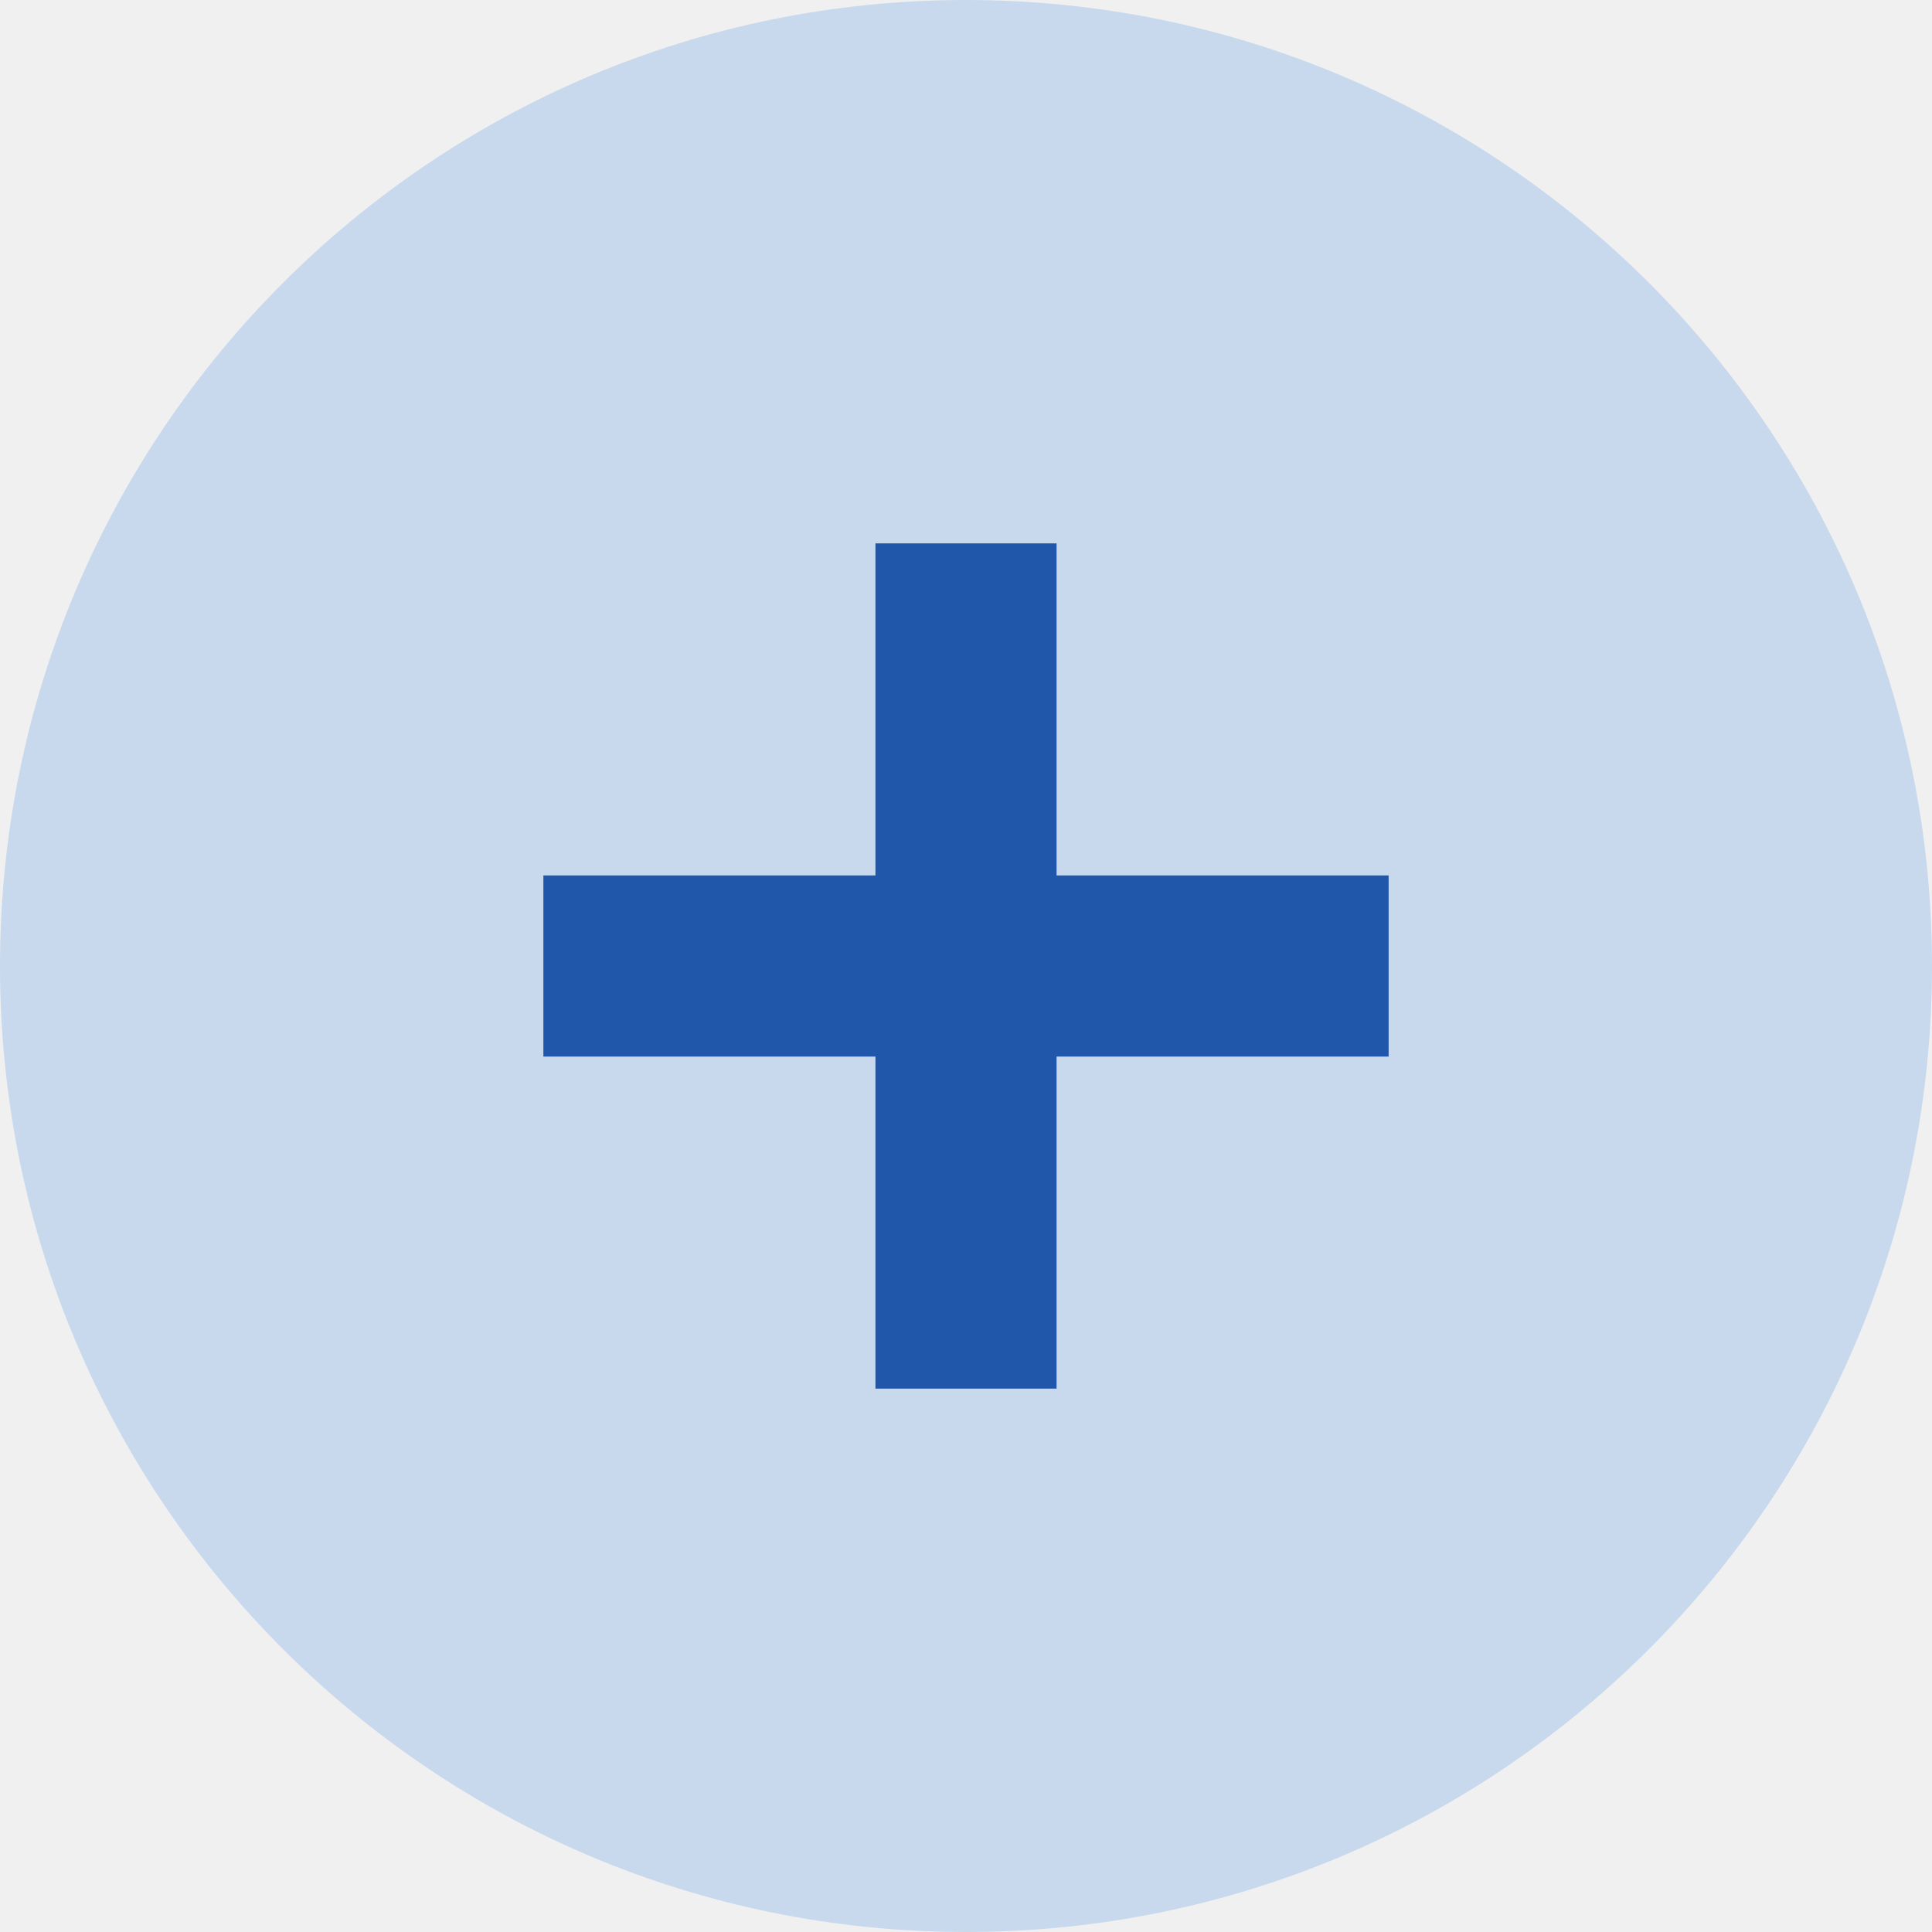
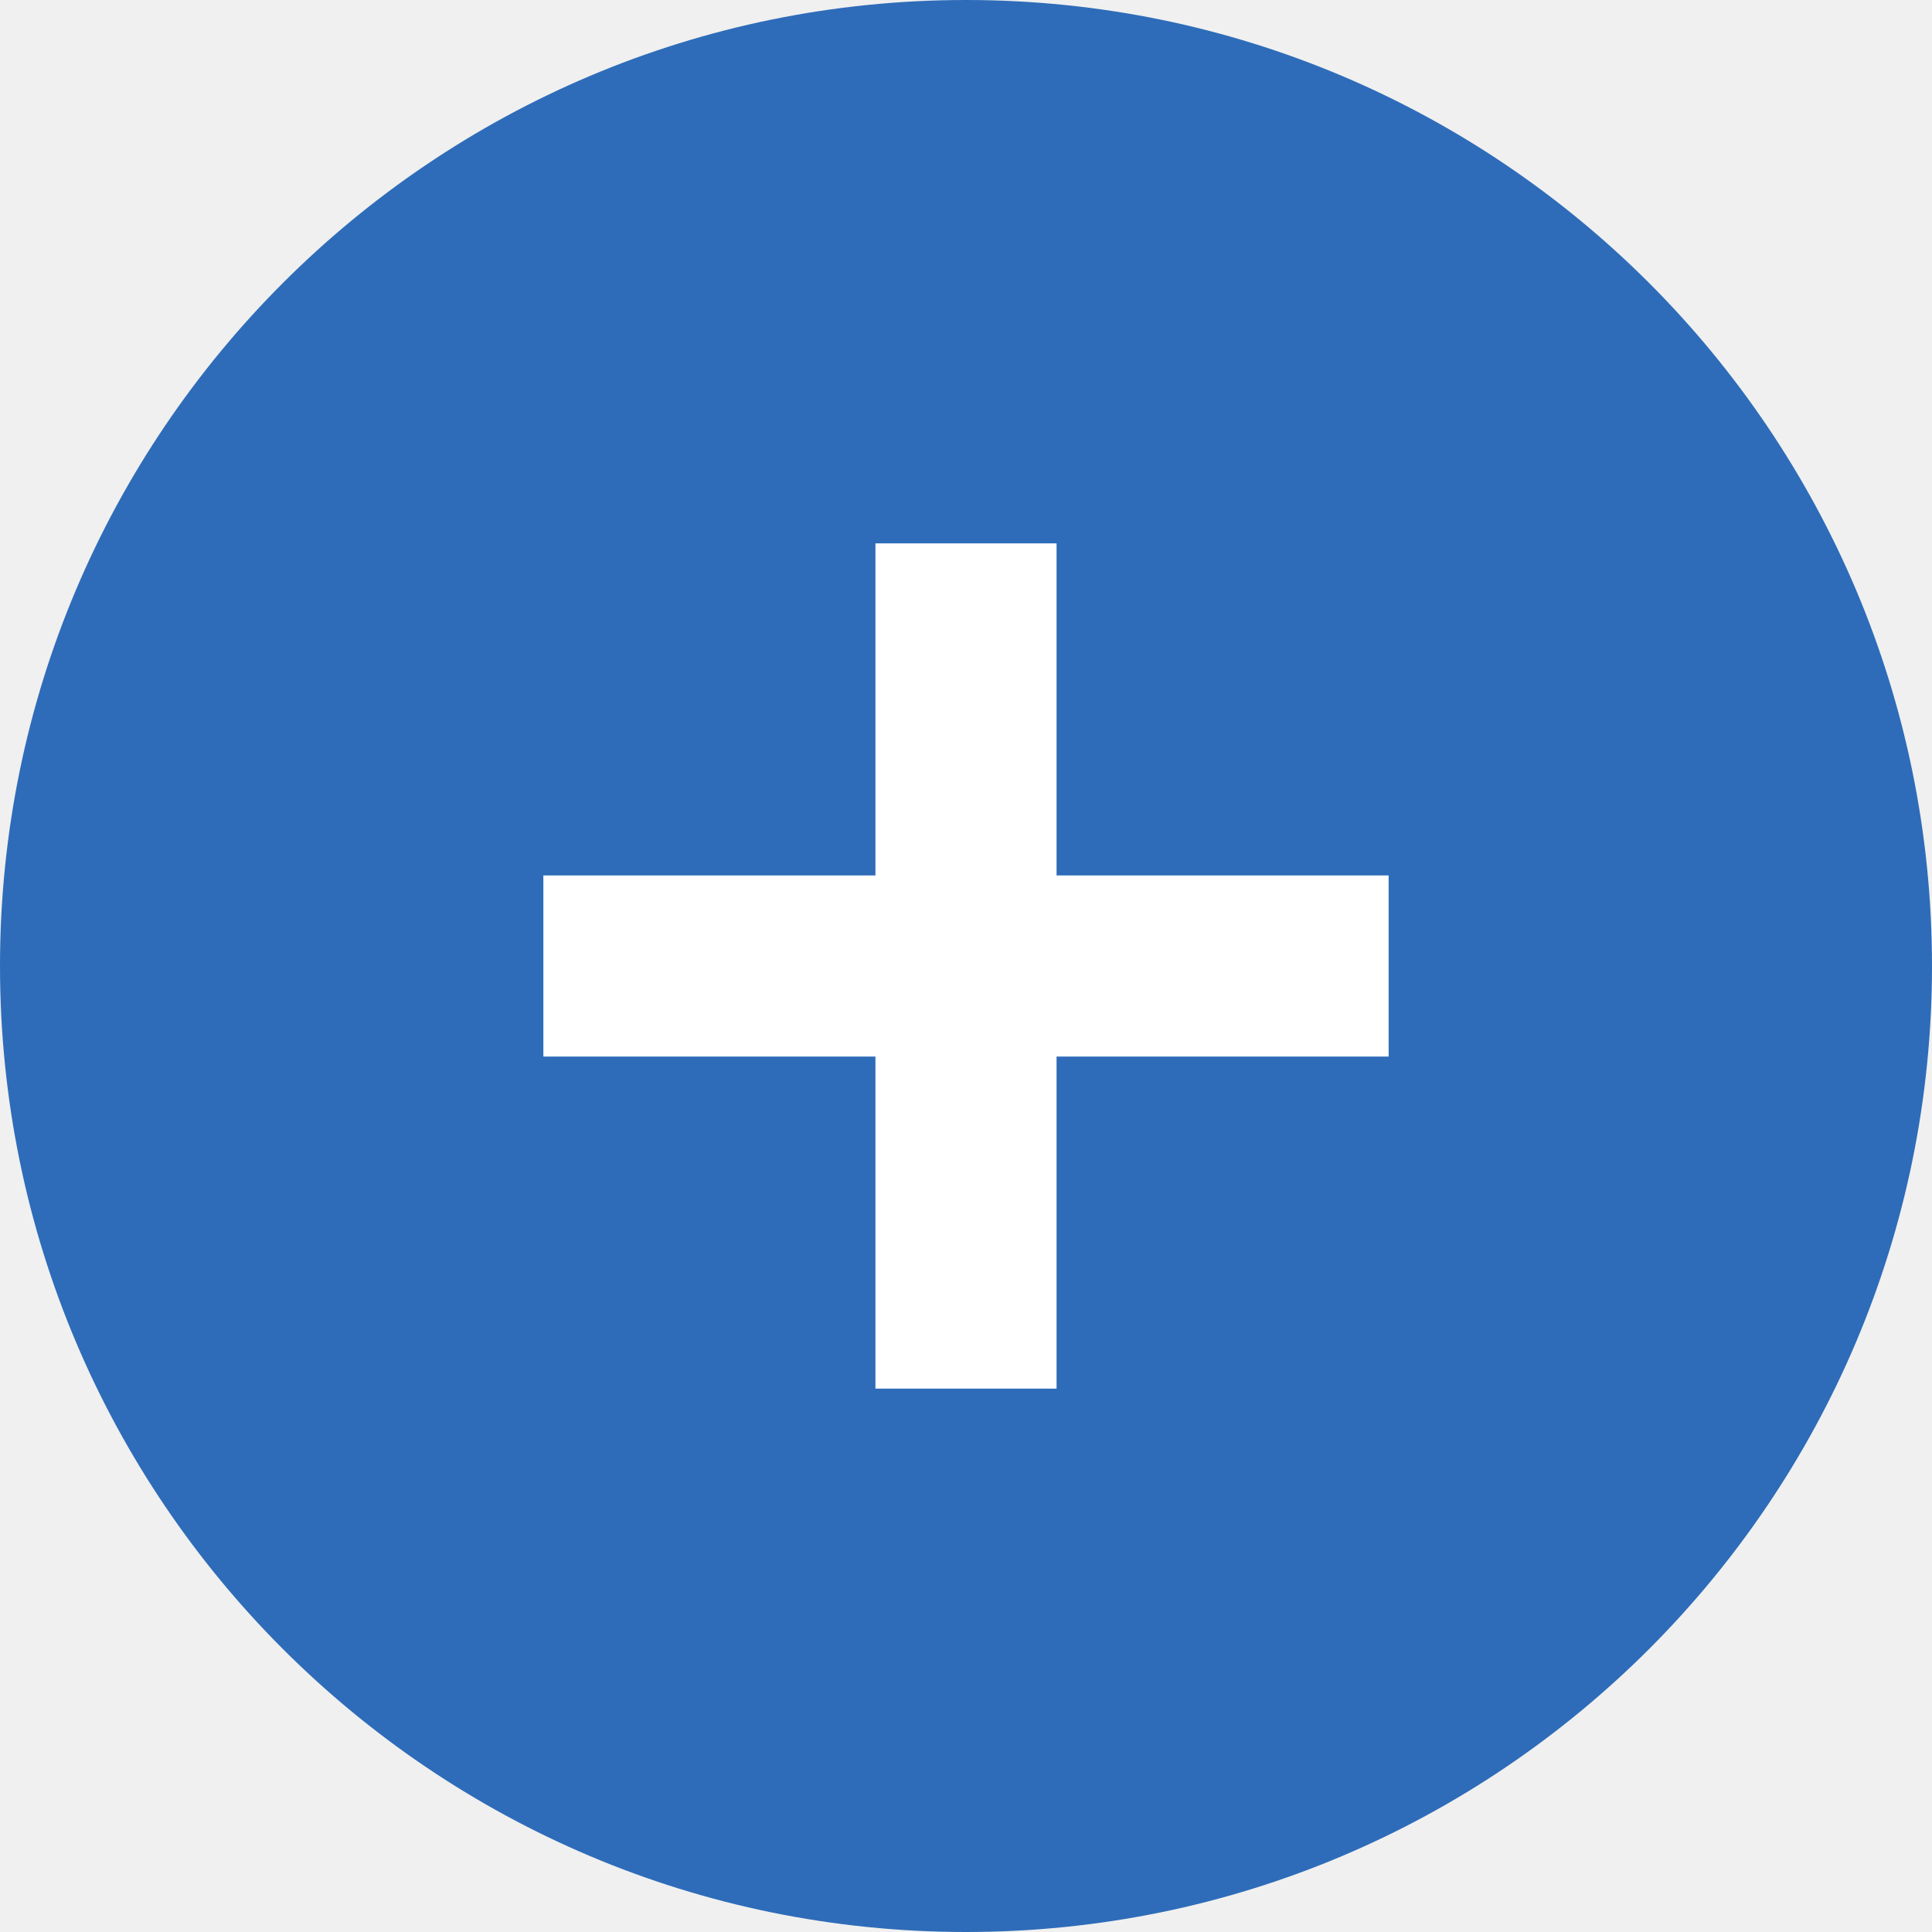
<svg xmlns="http://www.w3.org/2000/svg" width="32" height="32" viewBox="0 0 32 32">
  <g transform="translate(-307 -3613)">
    <g transform="translate(-545 2886)">
-       <path d="M16,0A16,16,0,1,1,0,16,16,16,0,0,1,16,0Z" transform="translate(852 727)" fill="#c8d9ee" />
+       <path d="M16,0A16,16,0,1,1,0,16,16,16,0,0,1,16,0Z" transform="translate(852 727)" fill="#2e6cb9" />
    </g>
    <g transform="translate(316 3622)">
-       <path d="M6.5,14V8.5H1v-3H6.5V0h3V5.5H15v3H9.5V14Z" transform="translate(-1)" fill="#2157aa" />
+       <path d="M6.5,14V8.5H1v-3H6.5V0h3V5.5H15v3H9.5V14Z" transform="translate(-1)" fill="#fff" />
    </g>
  </g>
</svg>
